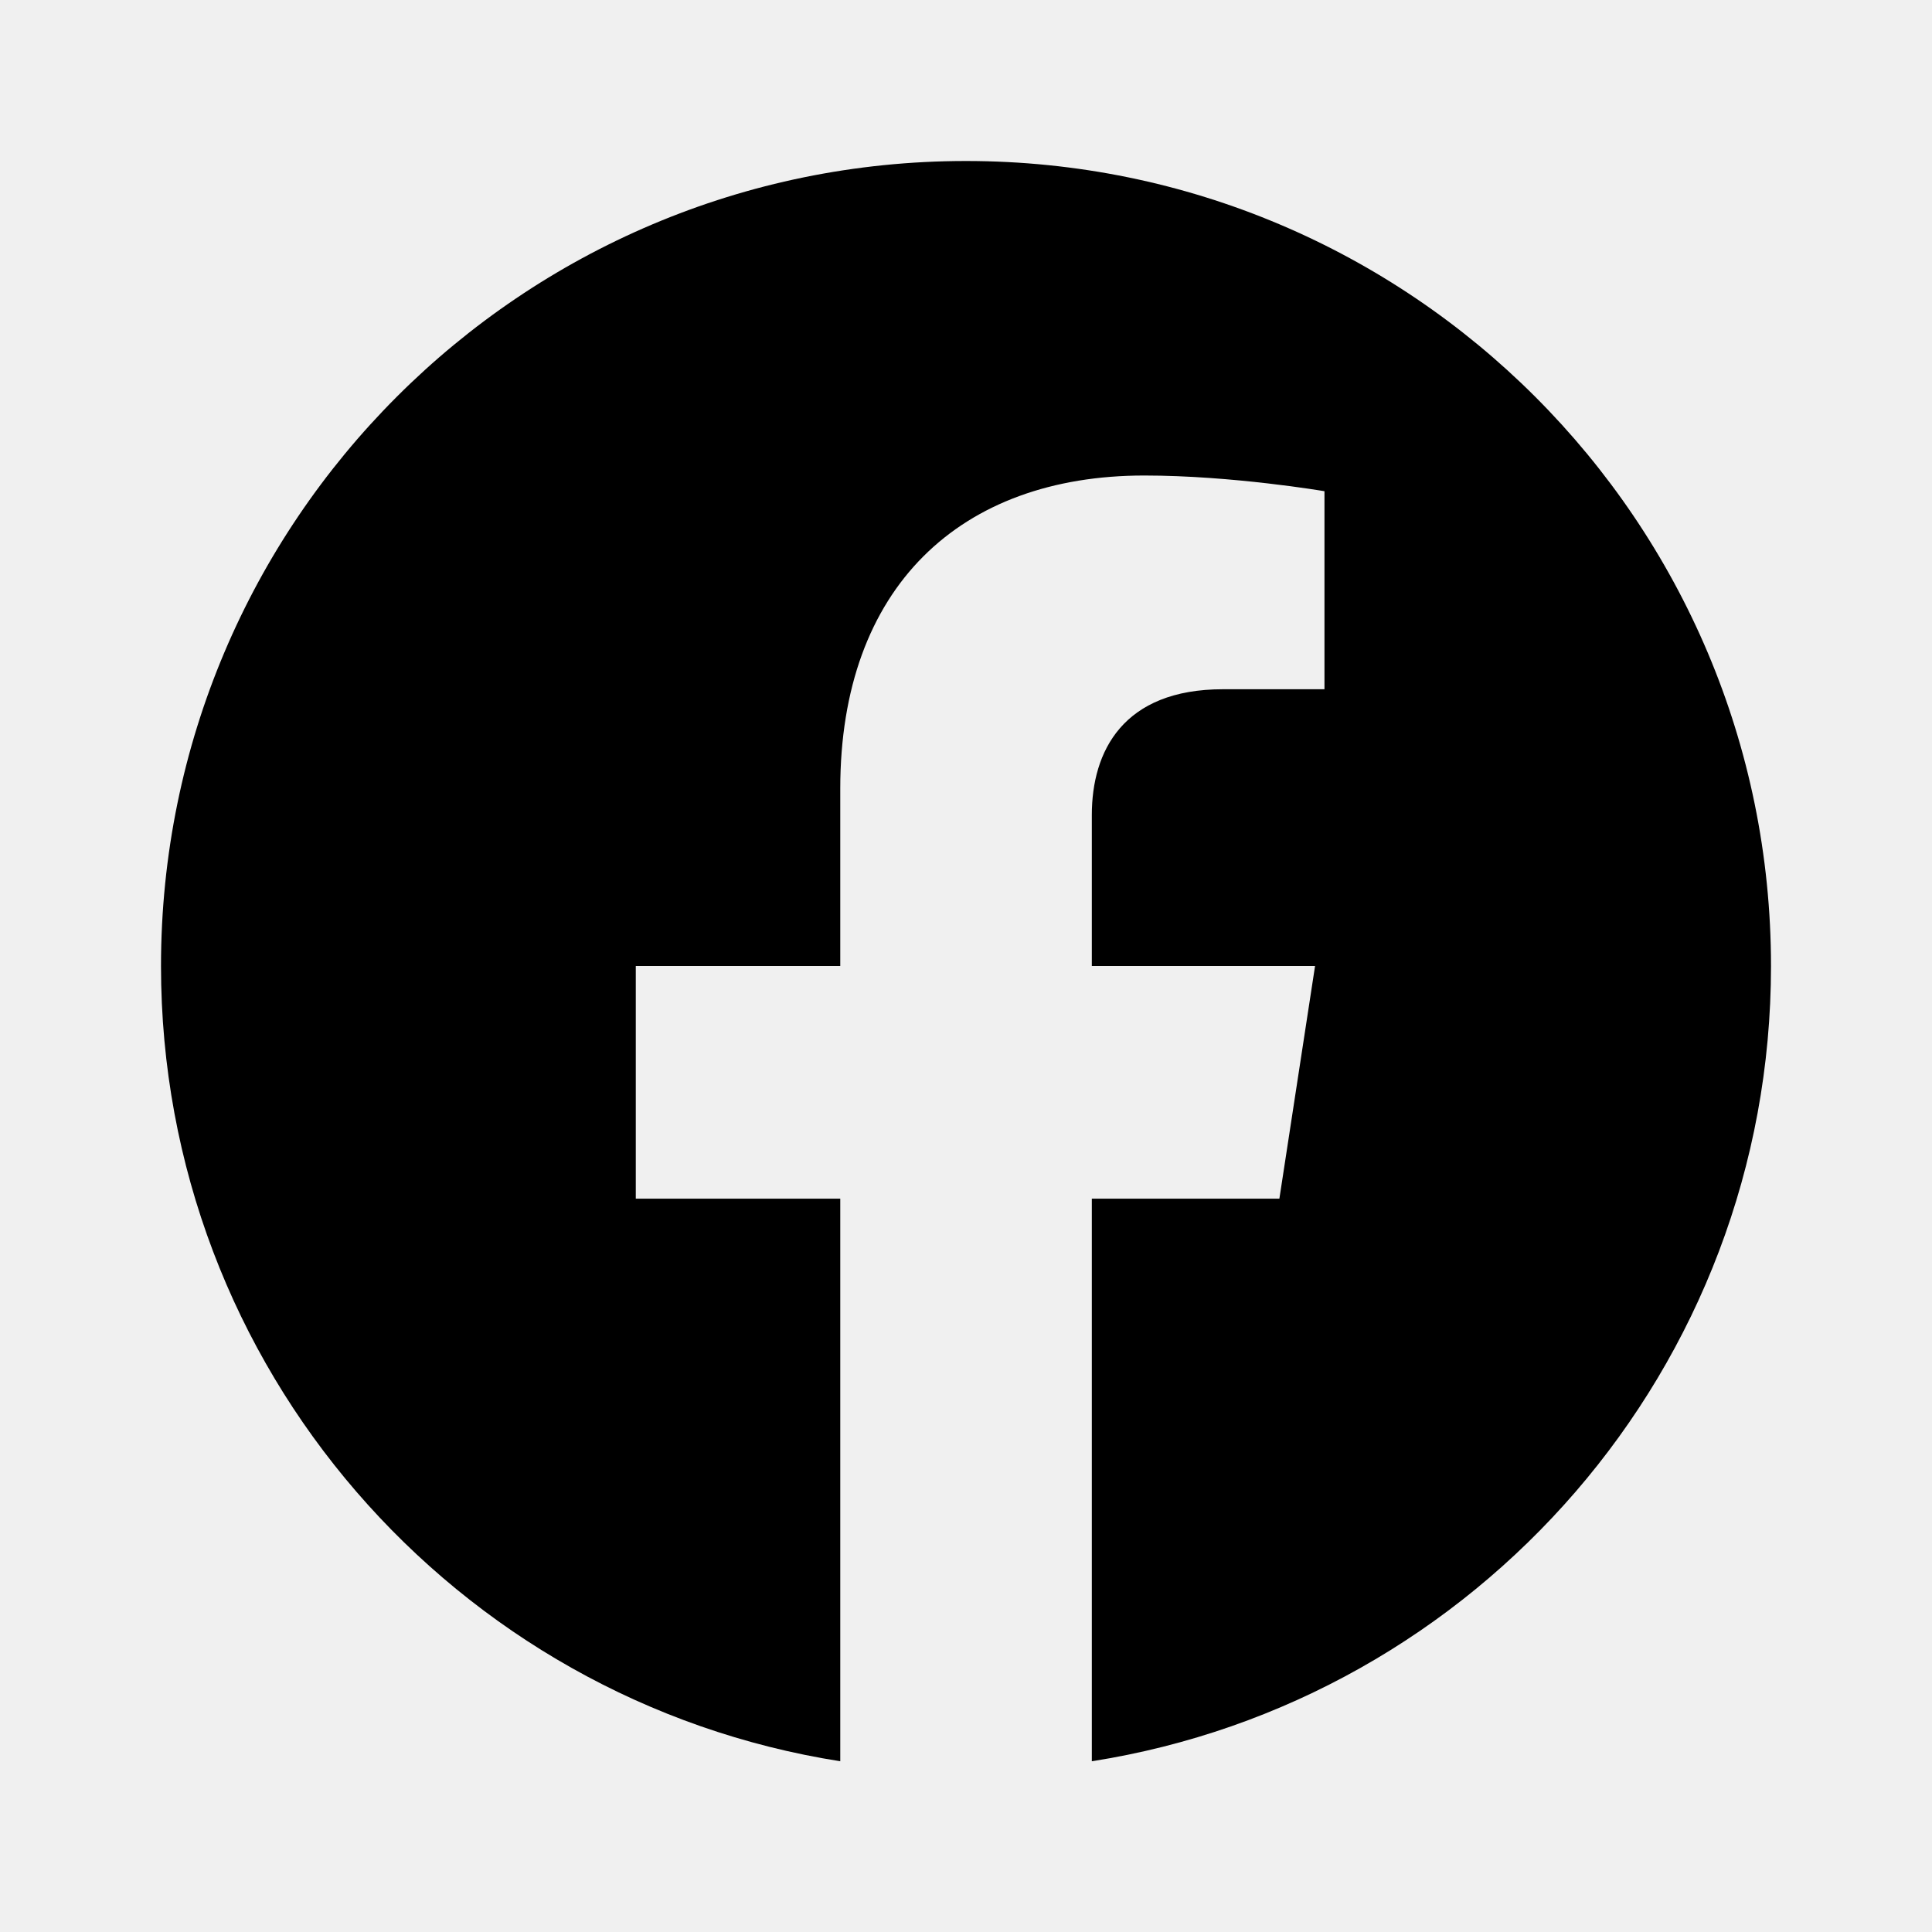
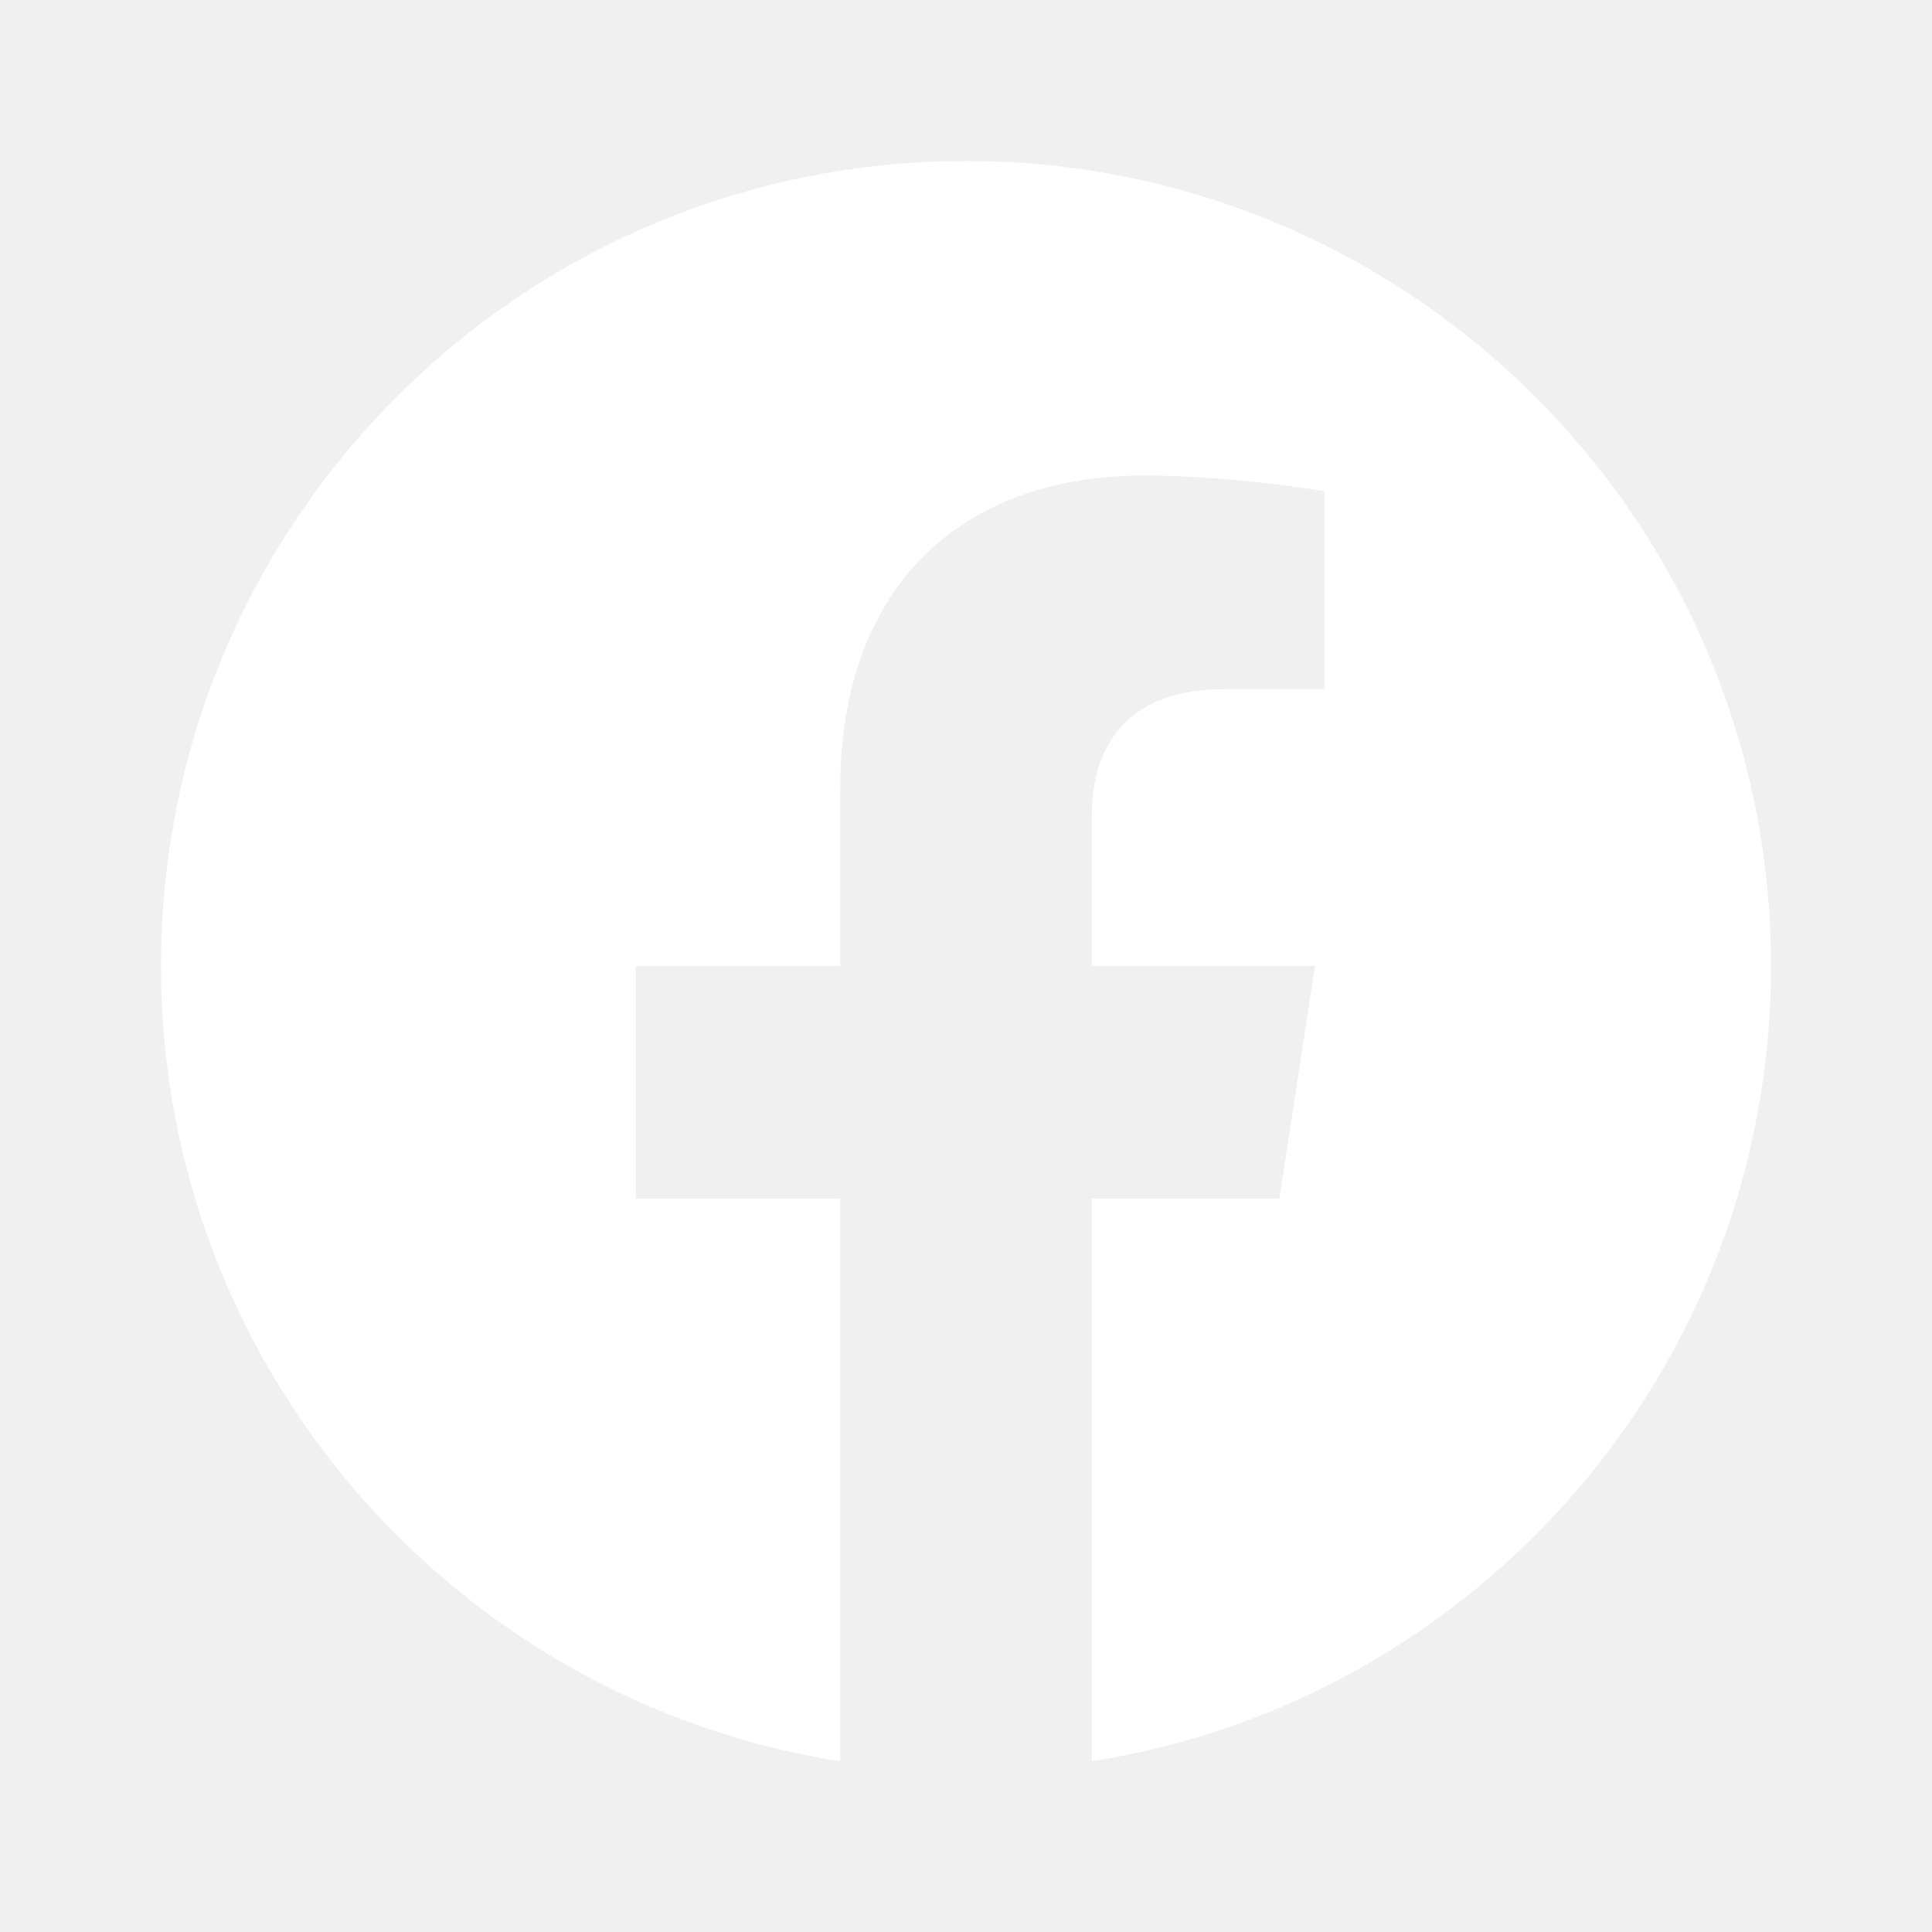
<svg xmlns="http://www.w3.org/2000/svg" width="24" height="24" viewBox="0 0 24 24" fill="none">
-   <path d="M12 2C6.477 2 2 6.477 2 12C2 16.991 5.657 21.128 10.438 21.879V14.89H7.898V12H10.438V9.797C10.438 7.291 11.93 5.907 14.215 5.907C15.309 5.907 16.453 6.102 16.453 6.102V8.562H15.193C13.95 8.562 13.563 9.333 13.563 10.124V12H16.336L15.893 14.89H13.563V21.879C18.343 21.129 22 16.99 22 12C22 6.477 17.523 2 12 2Z" fill="black" />
+   <path d="M12 2C6.477 2 2 6.477 2 12C2 16.991 5.657 21.128 10.438 21.879V14.89H7.898V12H10.438V9.797C10.438 7.291 11.93 5.907 14.215 5.907C15.309 5.907 16.453 6.102 16.453 6.102V8.562H15.193C13.95 8.562 13.563 9.333 13.563 10.124V12H16.336L15.893 14.89H13.563V21.879C18.343 21.129 22 16.99 22 12C22 6.477 17.523 2 12 2Z" fill="white" />
</svg>
